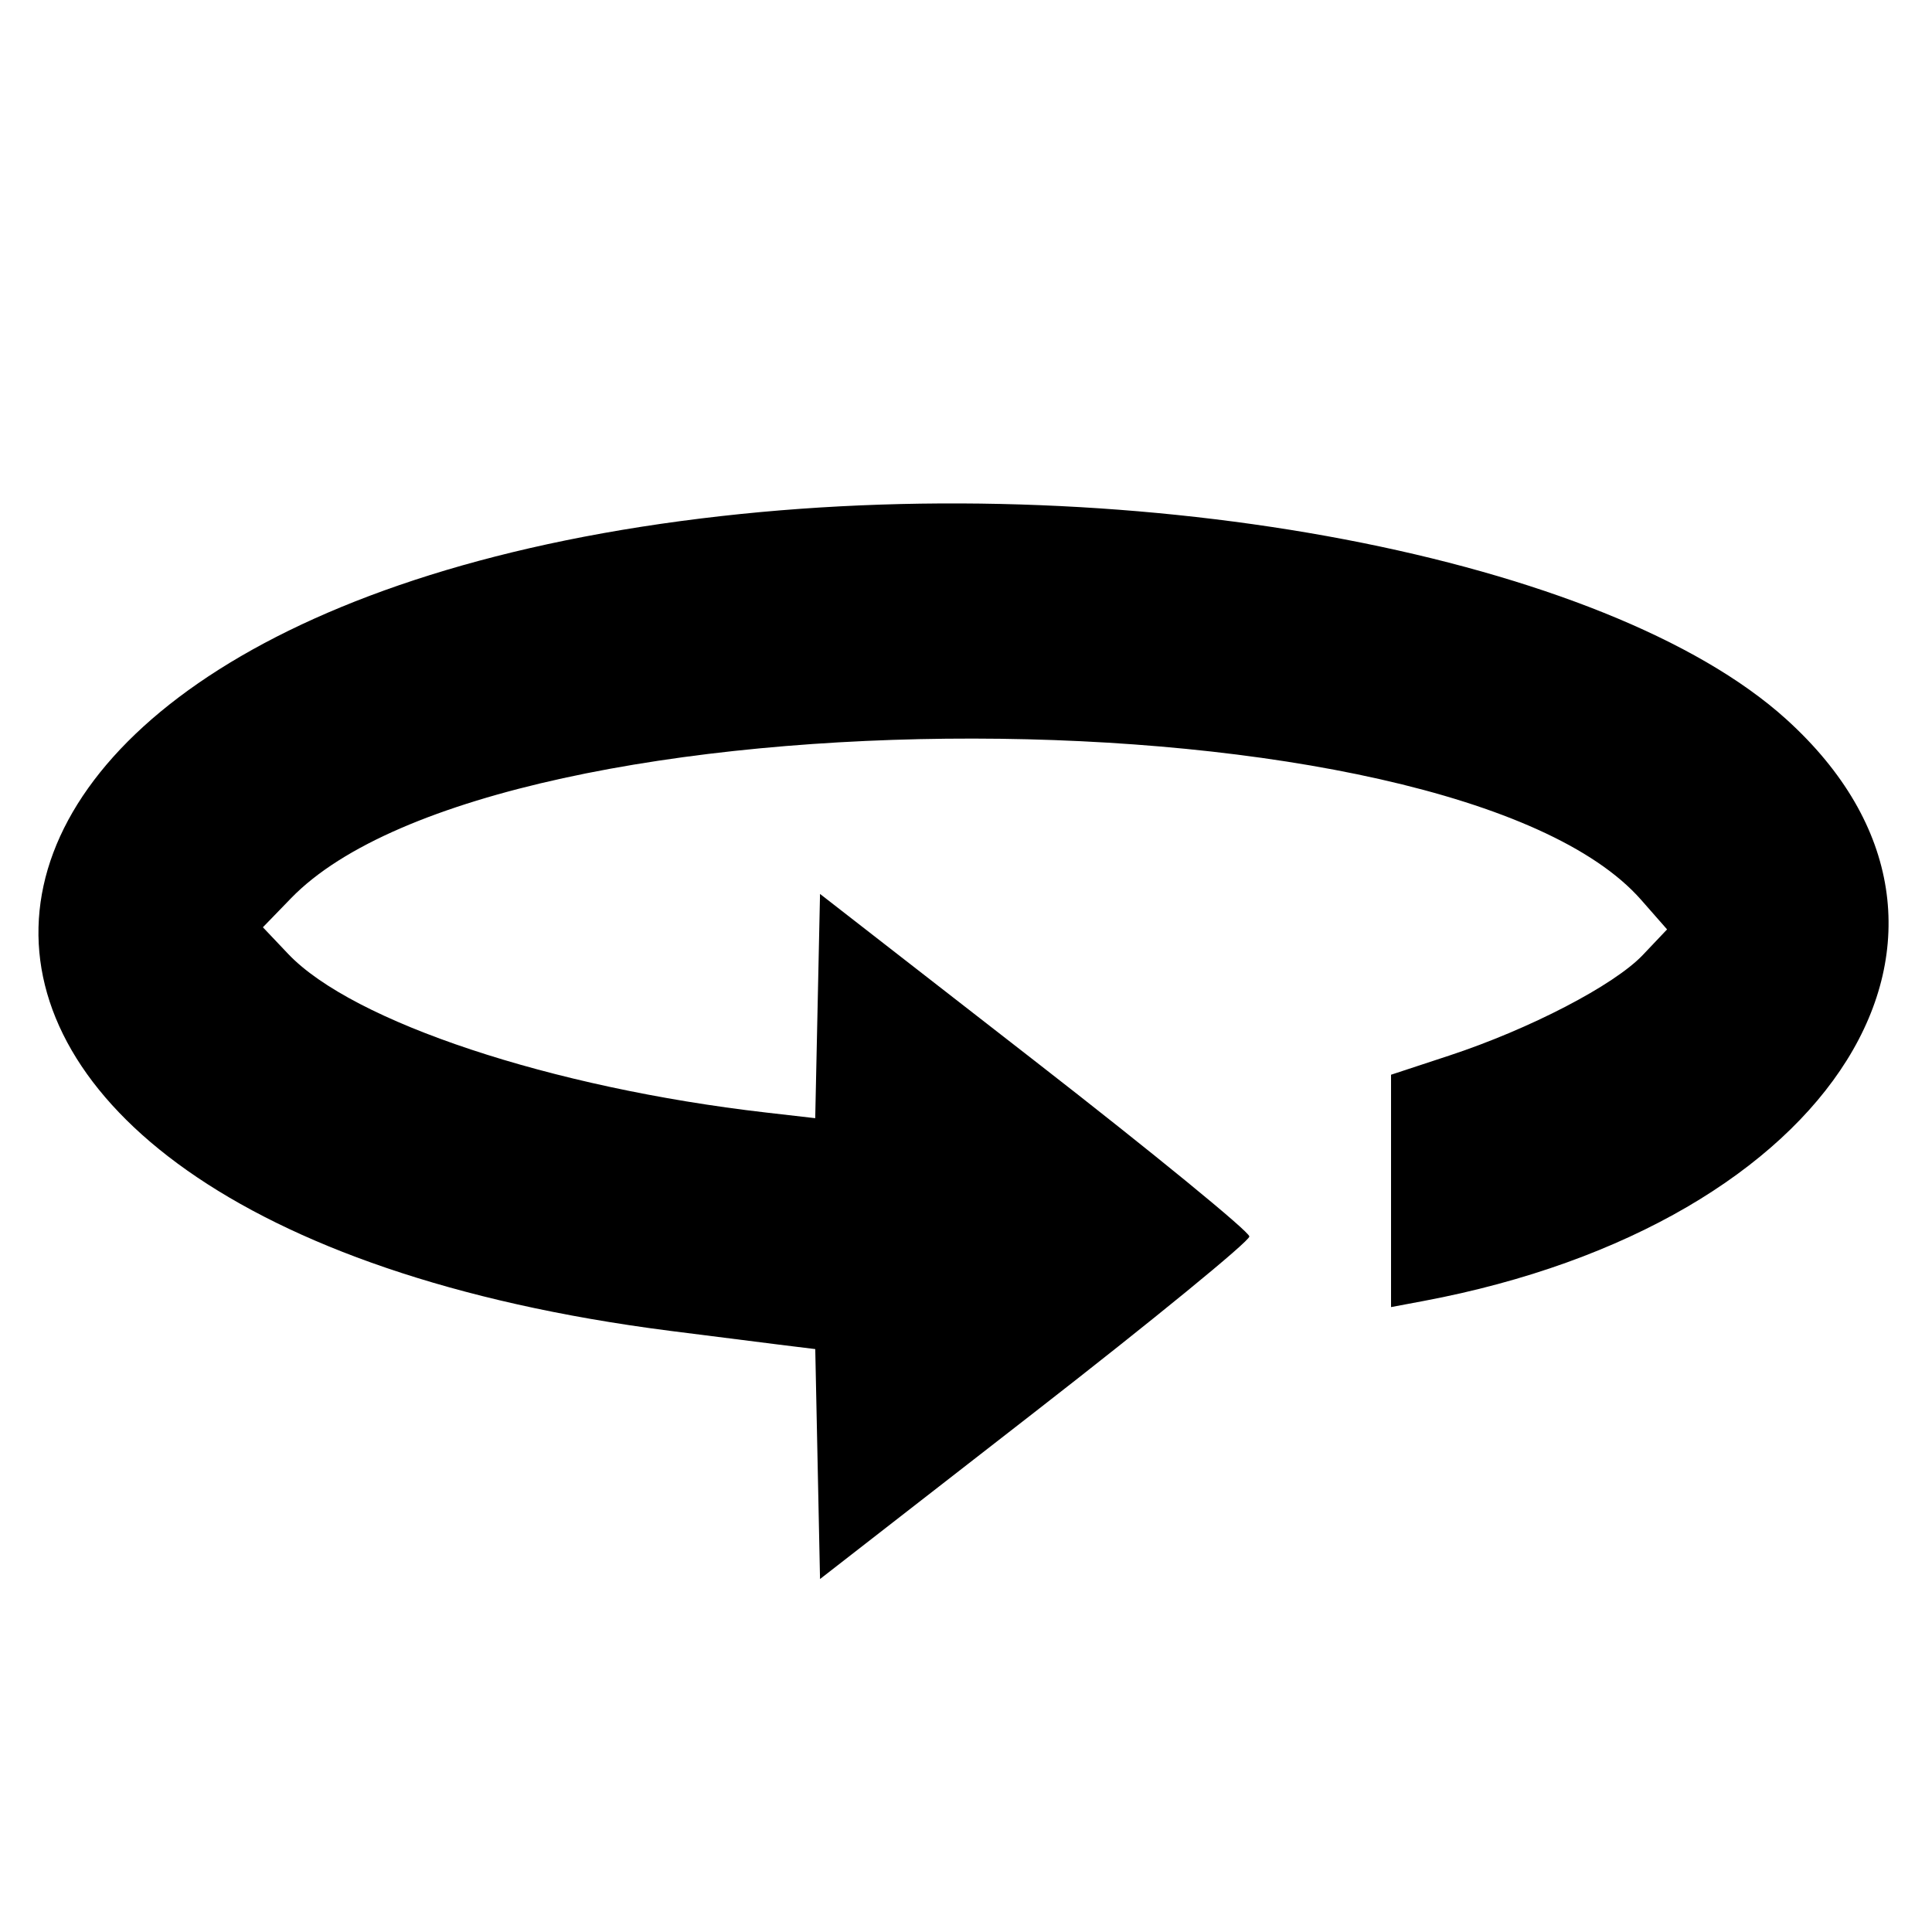
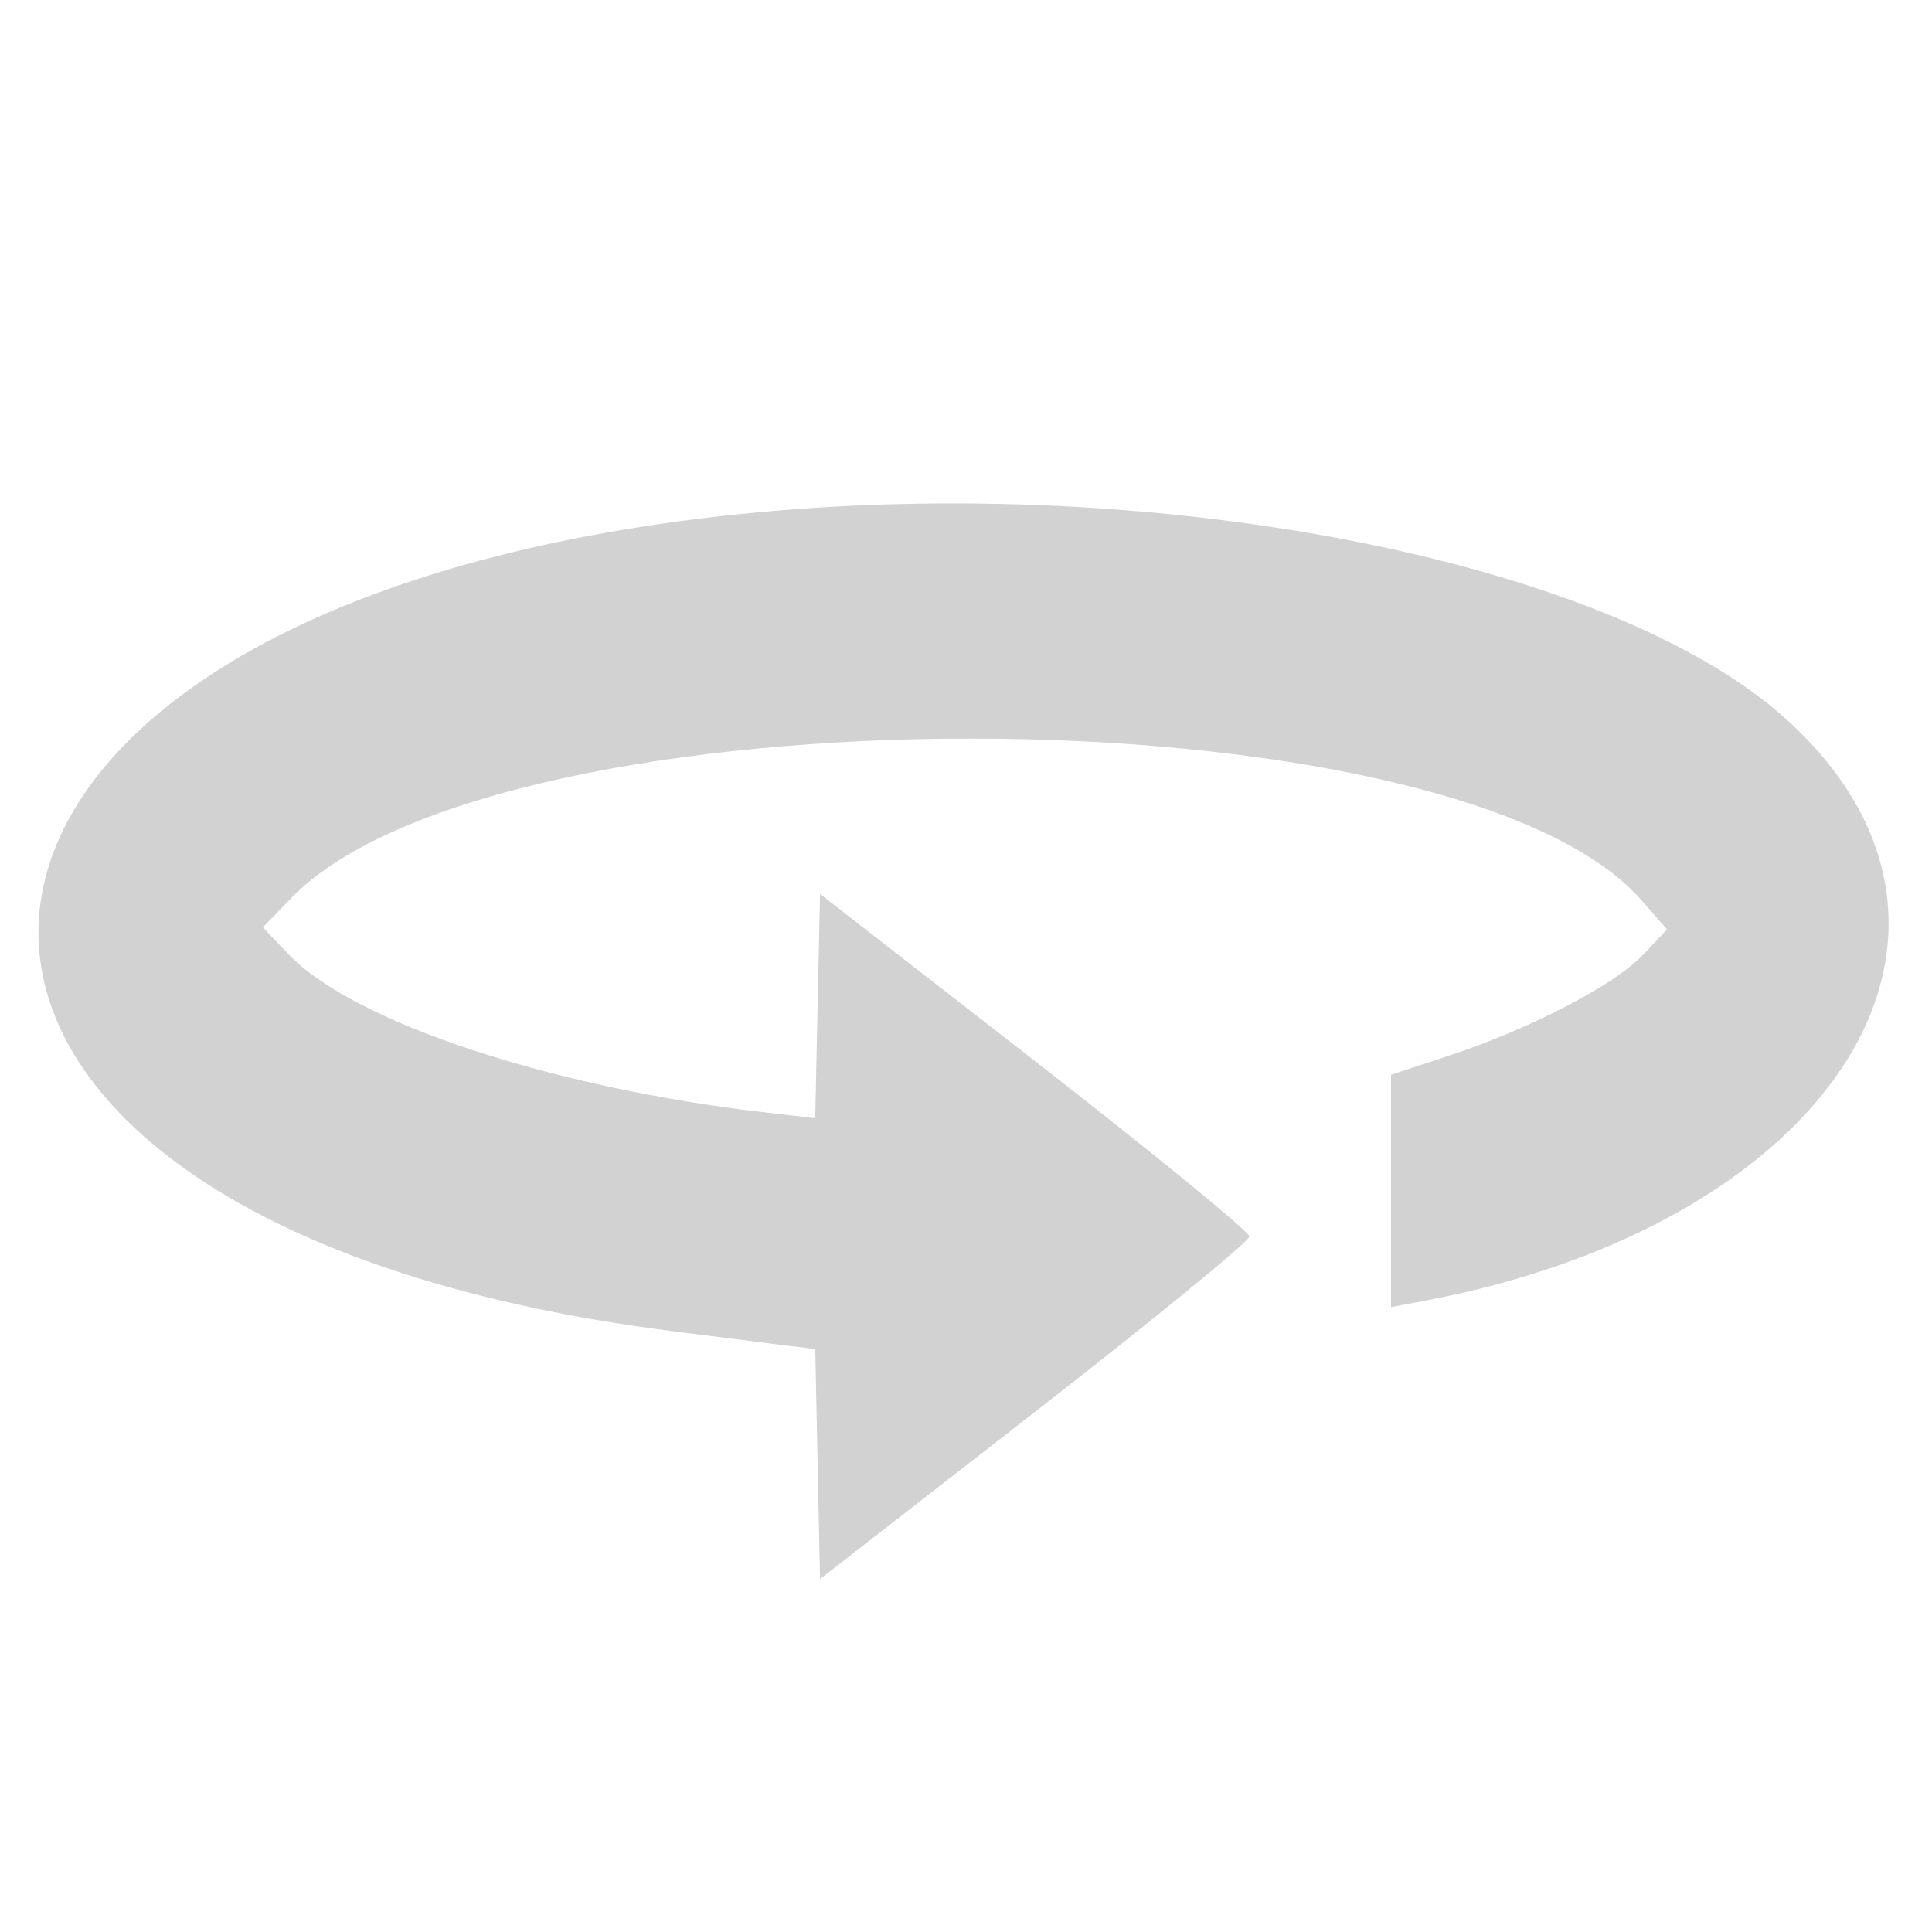
<svg xmlns="http://www.w3.org/2000/svg" id="svg" width="400" height="400" viewBox="0, 0, 400,400">
  <g id="svgg">
-     <path id="path0" d="M149.333 106.849 C -33.313 127.384,-41.223 252.474,138.667 275.531 C 146.978 276.596,157.155 277.883,161.284 278.391 L 168.790 279.314 169.284 303.117 L 169.778 326.920 214.222 292.359 C 238.667 273.351,258.667 256.989,258.667 256.000 C 258.667 255.011,238.667 238.649,214.222 219.641 L 169.778 185.080 169.280 208.294 L 168.783 231.508 158.614 230.340 C 114.170 225.237,73.024 211.579,59.659 197.495 L 54.430 191.983 60.245 185.983 C 103.148 141.719,300.841 141.956,339.792 186.318 L 345.150 192.421 340.131 197.714 C 334.182 203.985,316.718 213.058,300.000 218.562 L 288.000 222.512 288.000 246.565 L 288.000 270.618 294.624 269.375 C 380.118 253.336,418.057 192.558,369.823 148.909 C 332.872 115.470,236.377 97.063,149.333 106.849 " stroke="none" fill="#000000" fill-rule="evenodd" />
+     <path id="path0" d="M149.333 106.849 C -33.313 127.384,-41.223 252.474,138.667 275.531 C 146.978 276.596,157.155 277.883,161.284 278.391 L 168.790 279.314 169.284 303.117 L 169.778 326.920 214.222 292.359 C 238.667 273.351,258.667 256.989,258.667 256.000 C 258.667 255.011,238.667 238.649,214.222 219.641 L 169.778 185.080 169.280 208.294 L 168.783 231.508 158.614 230.340 C 114.170 225.237,73.024 211.579,59.659 197.495 L 54.430 191.983 60.245 185.983 C 103.148 141.719,300.841 141.956,339.792 186.318 L 345.150 192.421 340.131 197.714 C 334.182 203.985,316.718 213.058,300.000 218.562 L 288.000 222.512 288.000 246.565 L 288.000 270.618 294.624 269.375 C 380.118 253.336,418.057 192.558,369.823 148.909 C 332.872 115.470,236.377 97.063,149.333 106.849 " stroke="none" fill="#d2d2d2" fill-rule="evenodd" />
  </g>
</svg>
